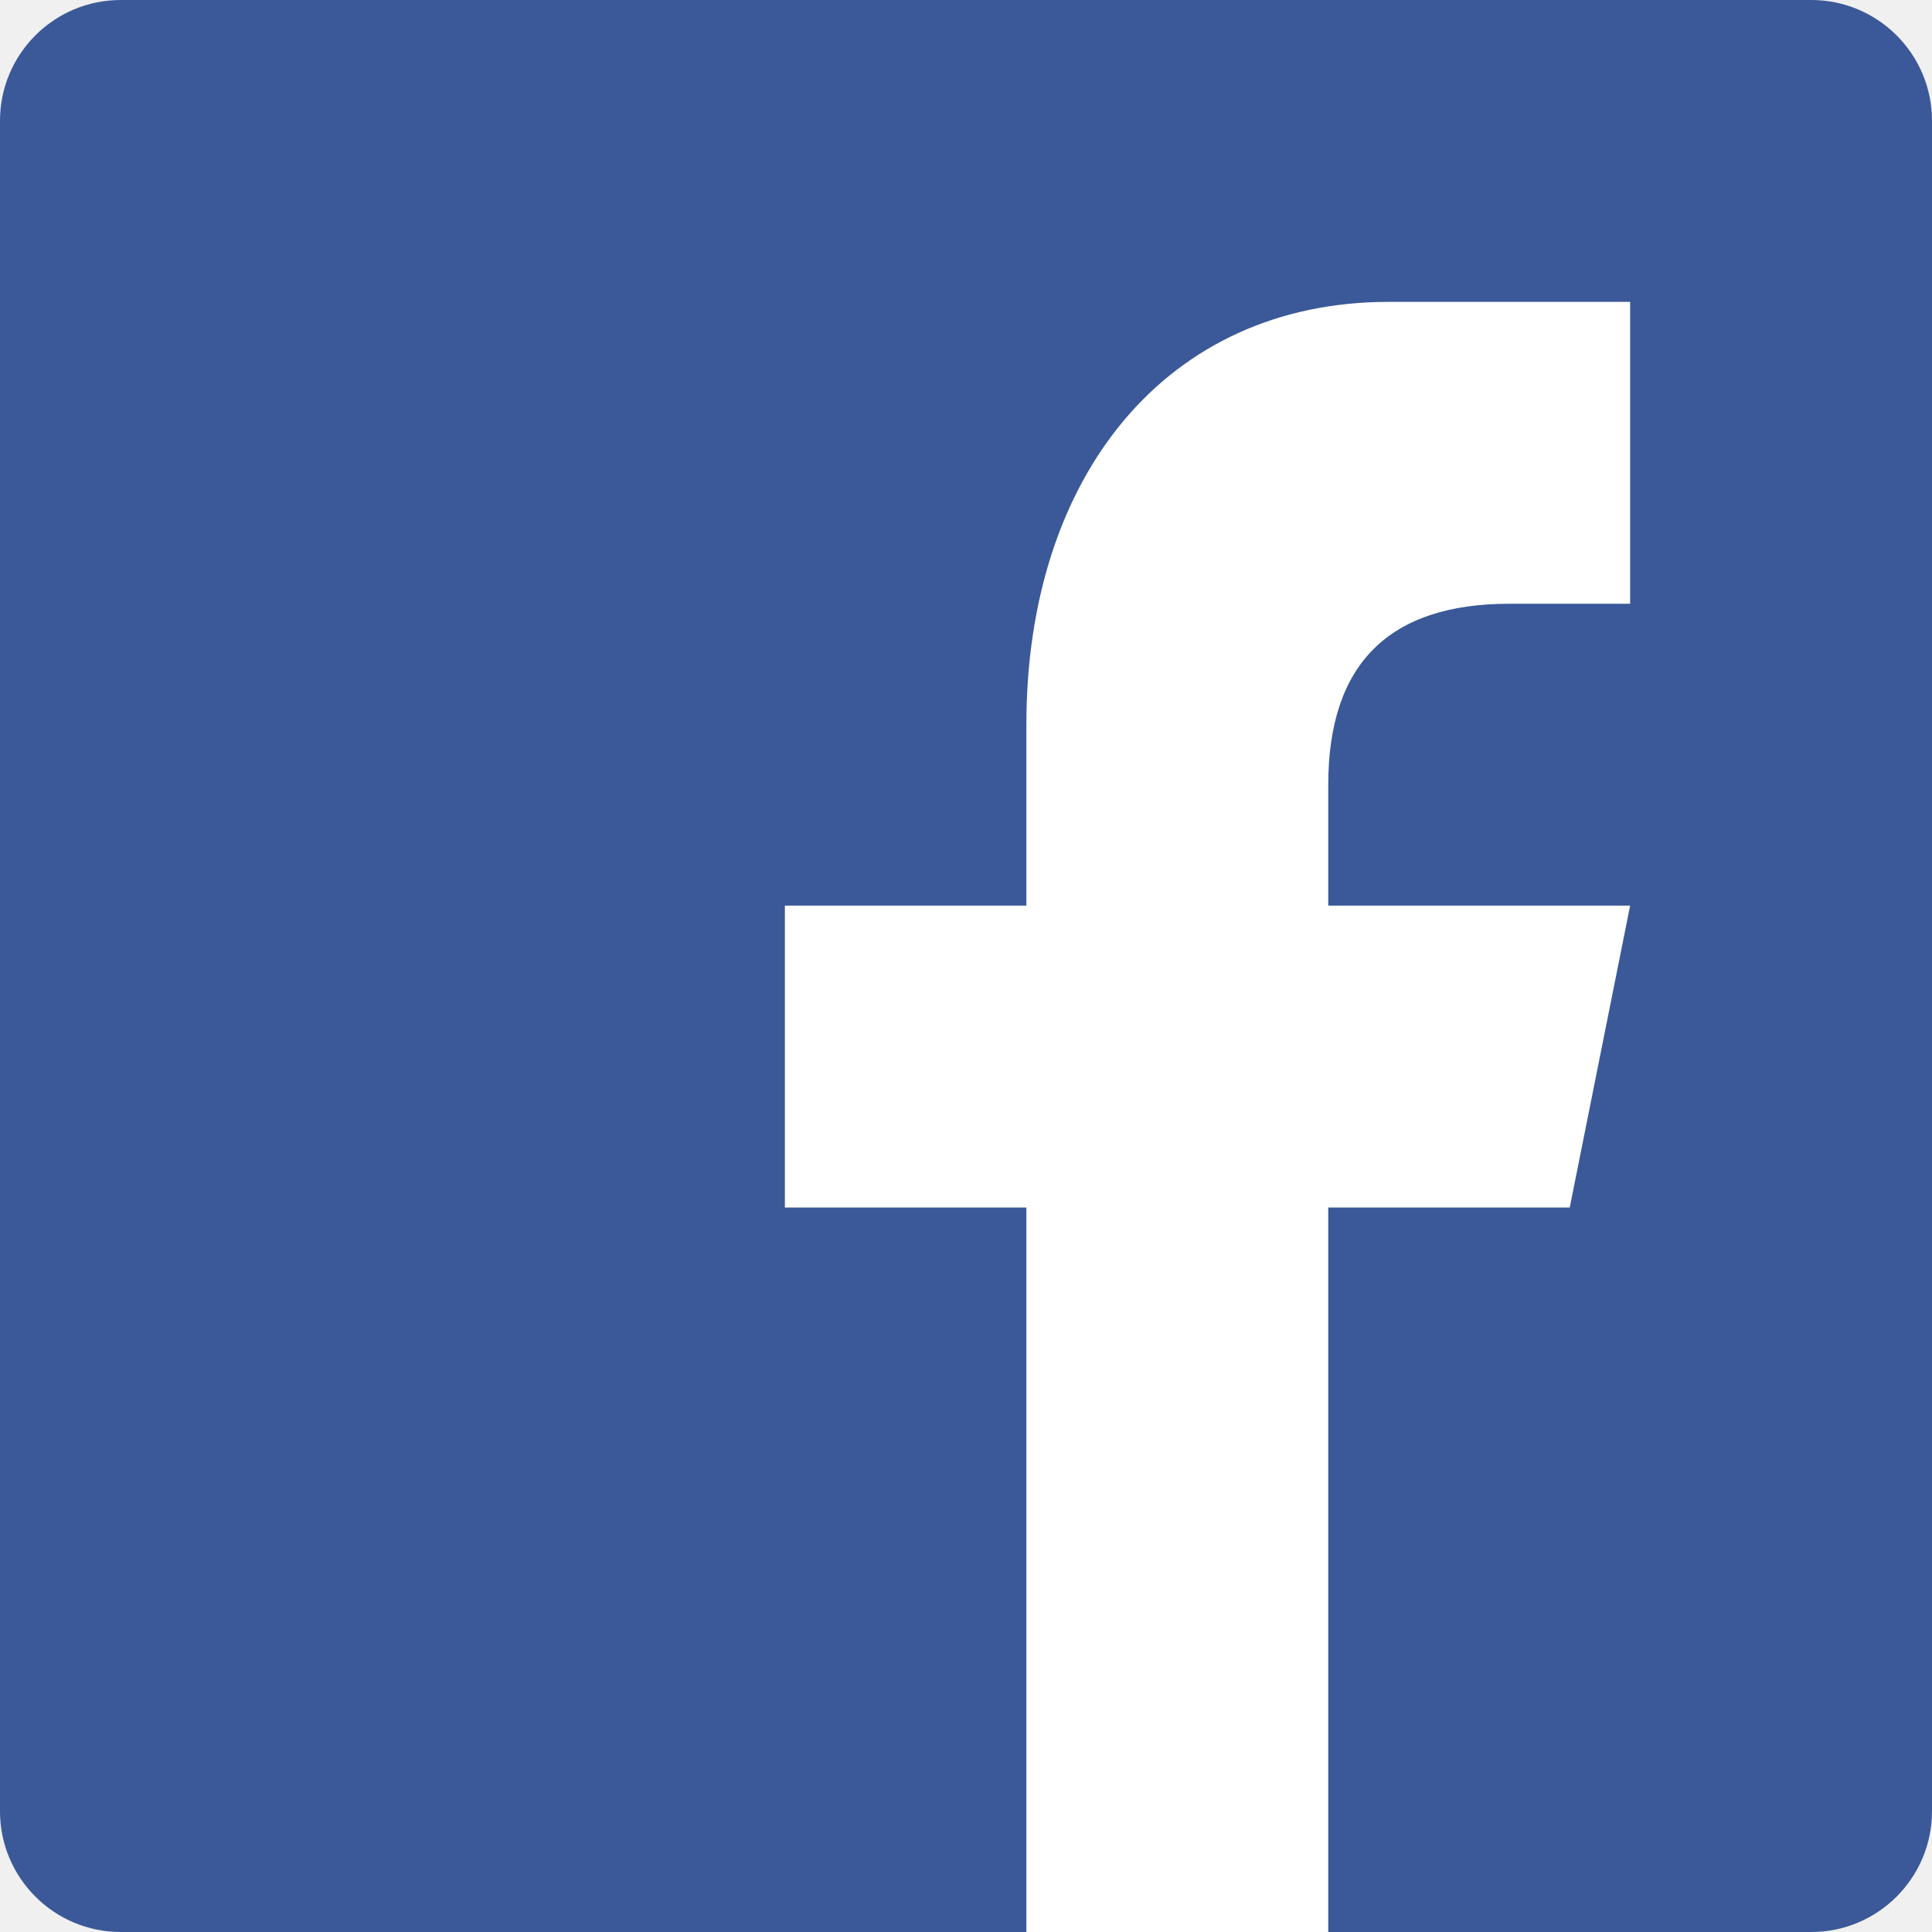
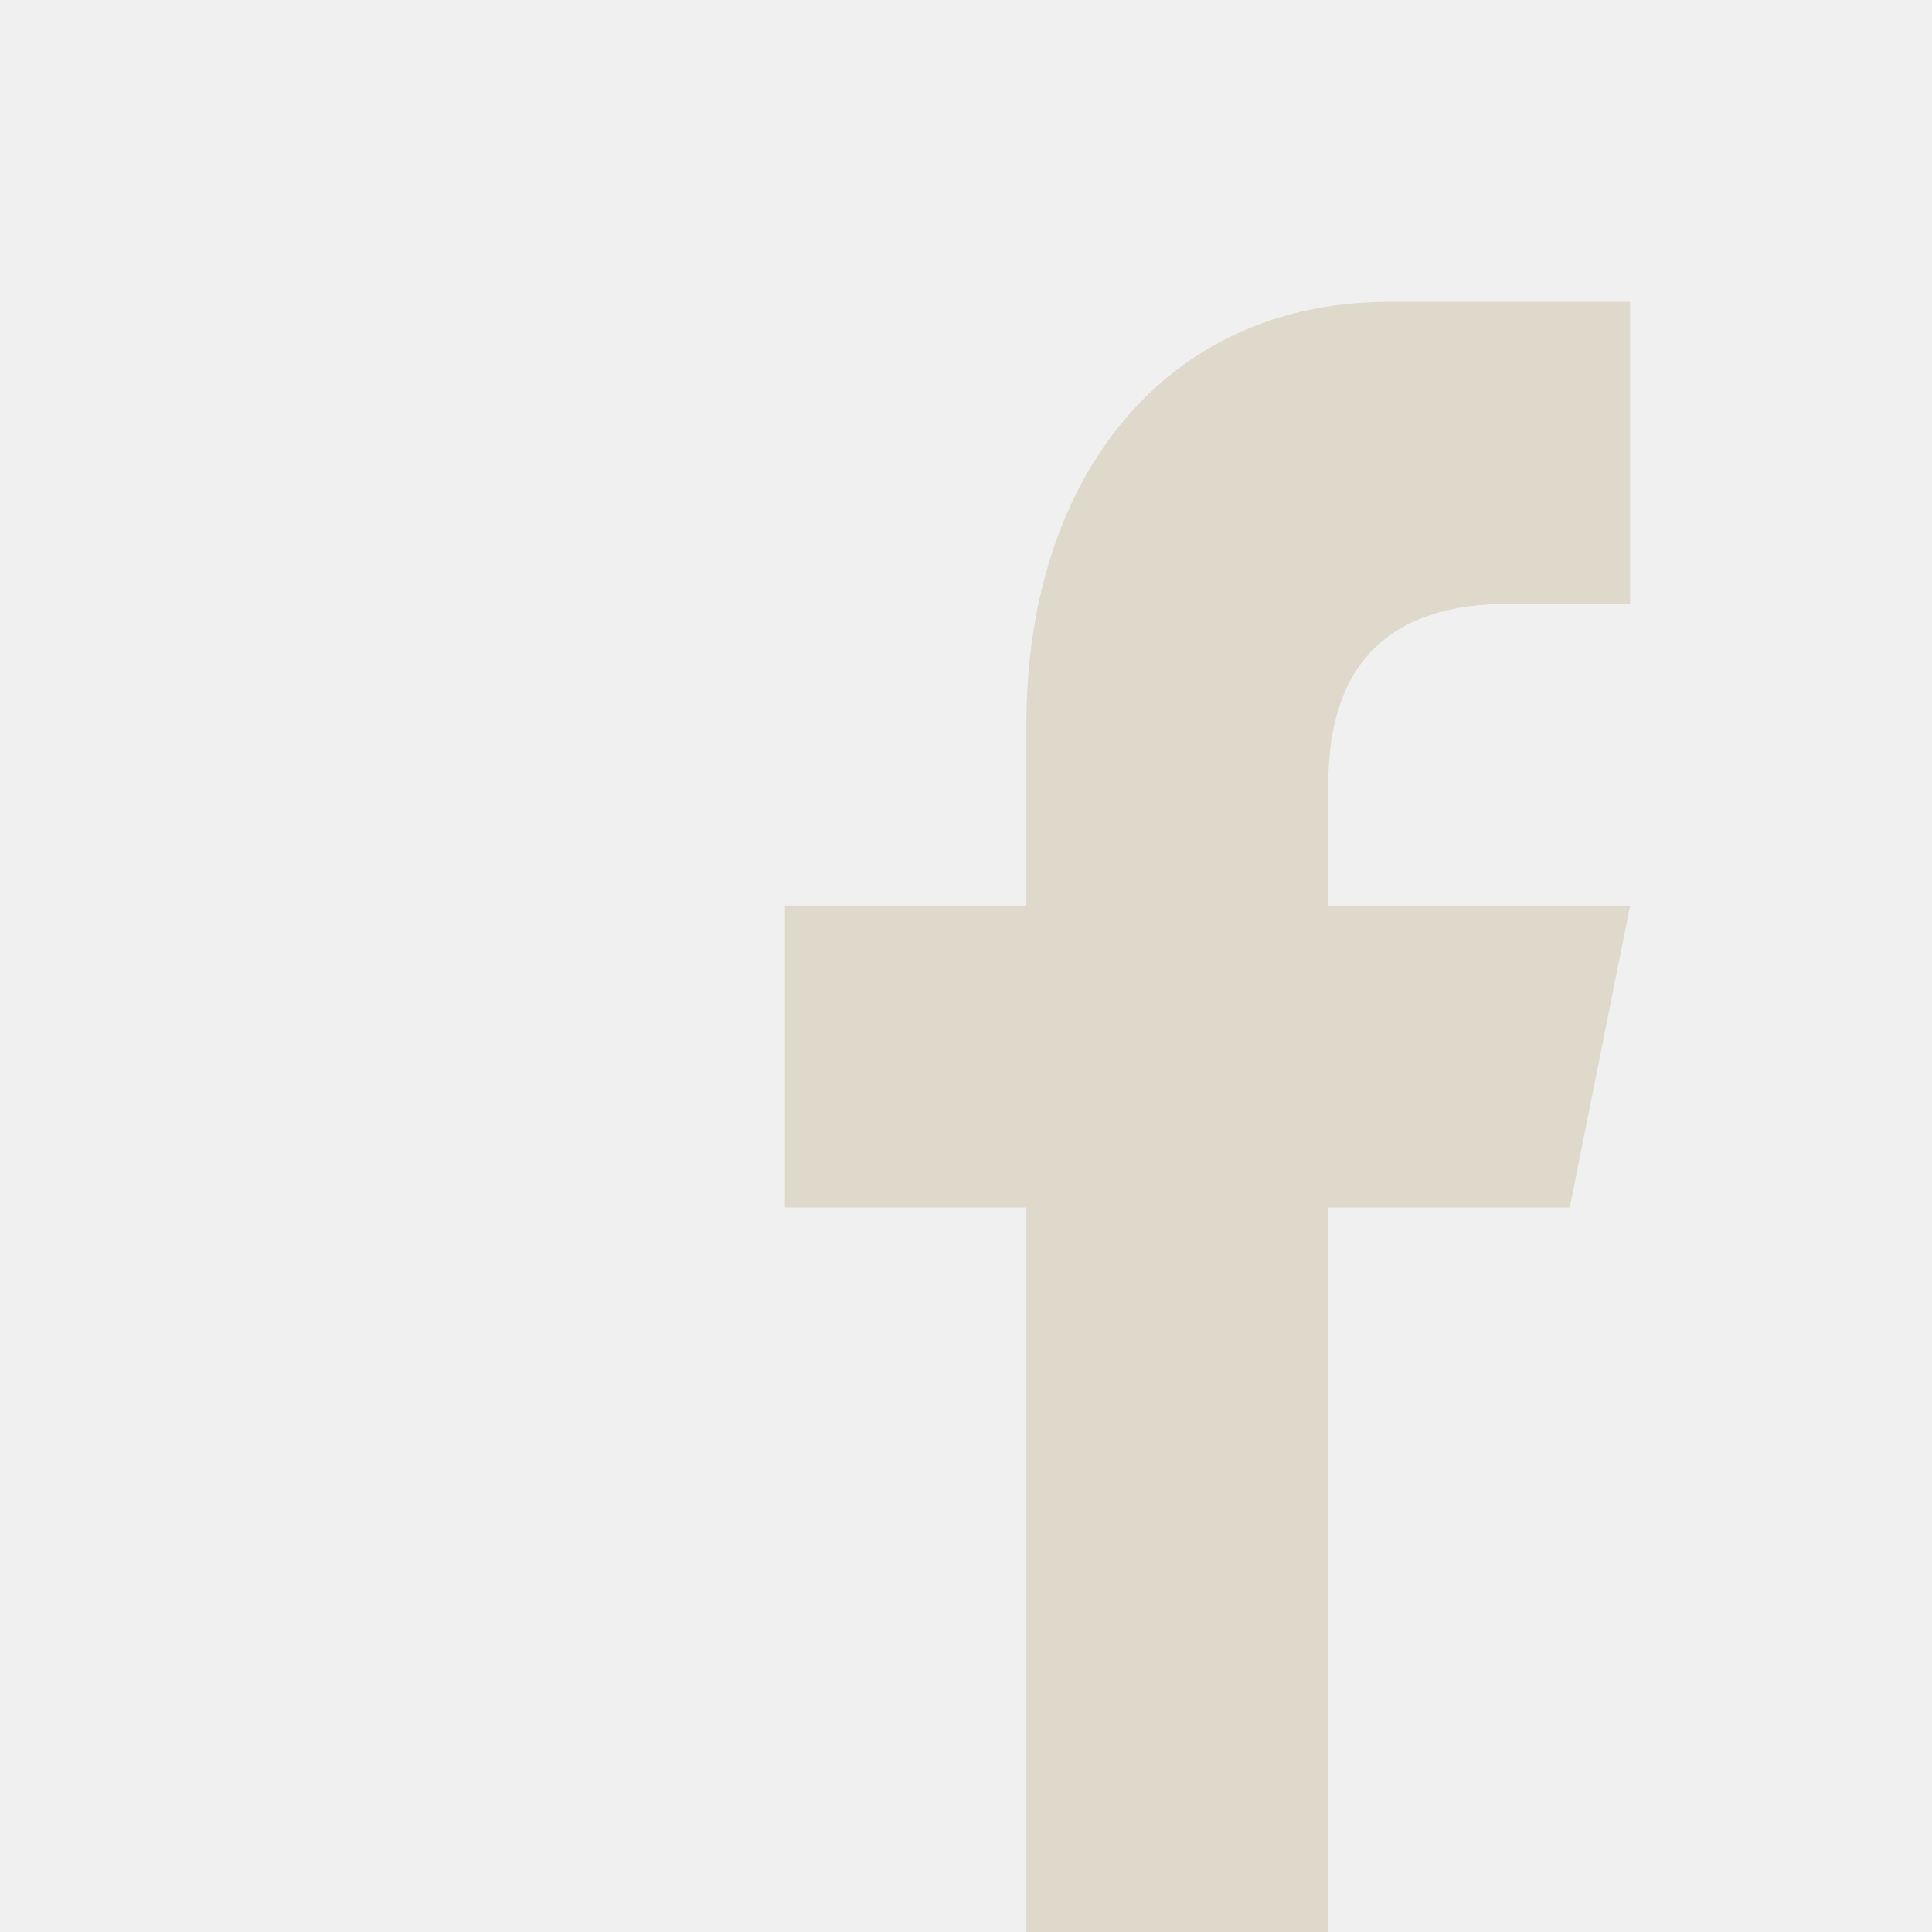
- <svg xmlns="http://www.w3.org/2000/svg" enable-background="new 0 0 32 32" height="32px" id="Layer_1" version="1.0" viewBox="0 0 32 32" width="32px" xml:space="preserve">
-   <g>
-     <path d="M32,30c0,1.104-0.896,2-2,2H2c-1.104,0-2-0.896-2-2V2c0-1.104,0.896-2,2-2h28c1.104,0,2,0.896,2,2V30z" fill="#3B5998" />
-     <path d="M22,32V20h4l1-5h-5v-2c0-2,1.002-3,3-3h2V5c-1,0-2.24,0-4,0c-3.675,0-6,2.881-6,7v3h-4v5h4v12H22z" fill="#FFFFFF" id="f" />
+ <svg xmlns="http://www.w3.org/2000/svg" id="Layer_1" version="1.0" xml:space="preserve" height="32px" viewBox="0 0 32 32" width="32px" enable-background="new 0 0 32 32">
+   <g id="g3">
+     <path id="f" d="m22 32v-12h4l1-5h-5v-2c0-2 1.002-3 3-3h2v-5h-4c-3.675 0-6 2.881-6 7v3h-4v5h4v12h5z" style="stroke-width:.875; fill:#ded9cb" />
  </g>
-   <g />
-   <g />
-   <g />
-   <g />
-   <g />
-   <g />
</svg>
